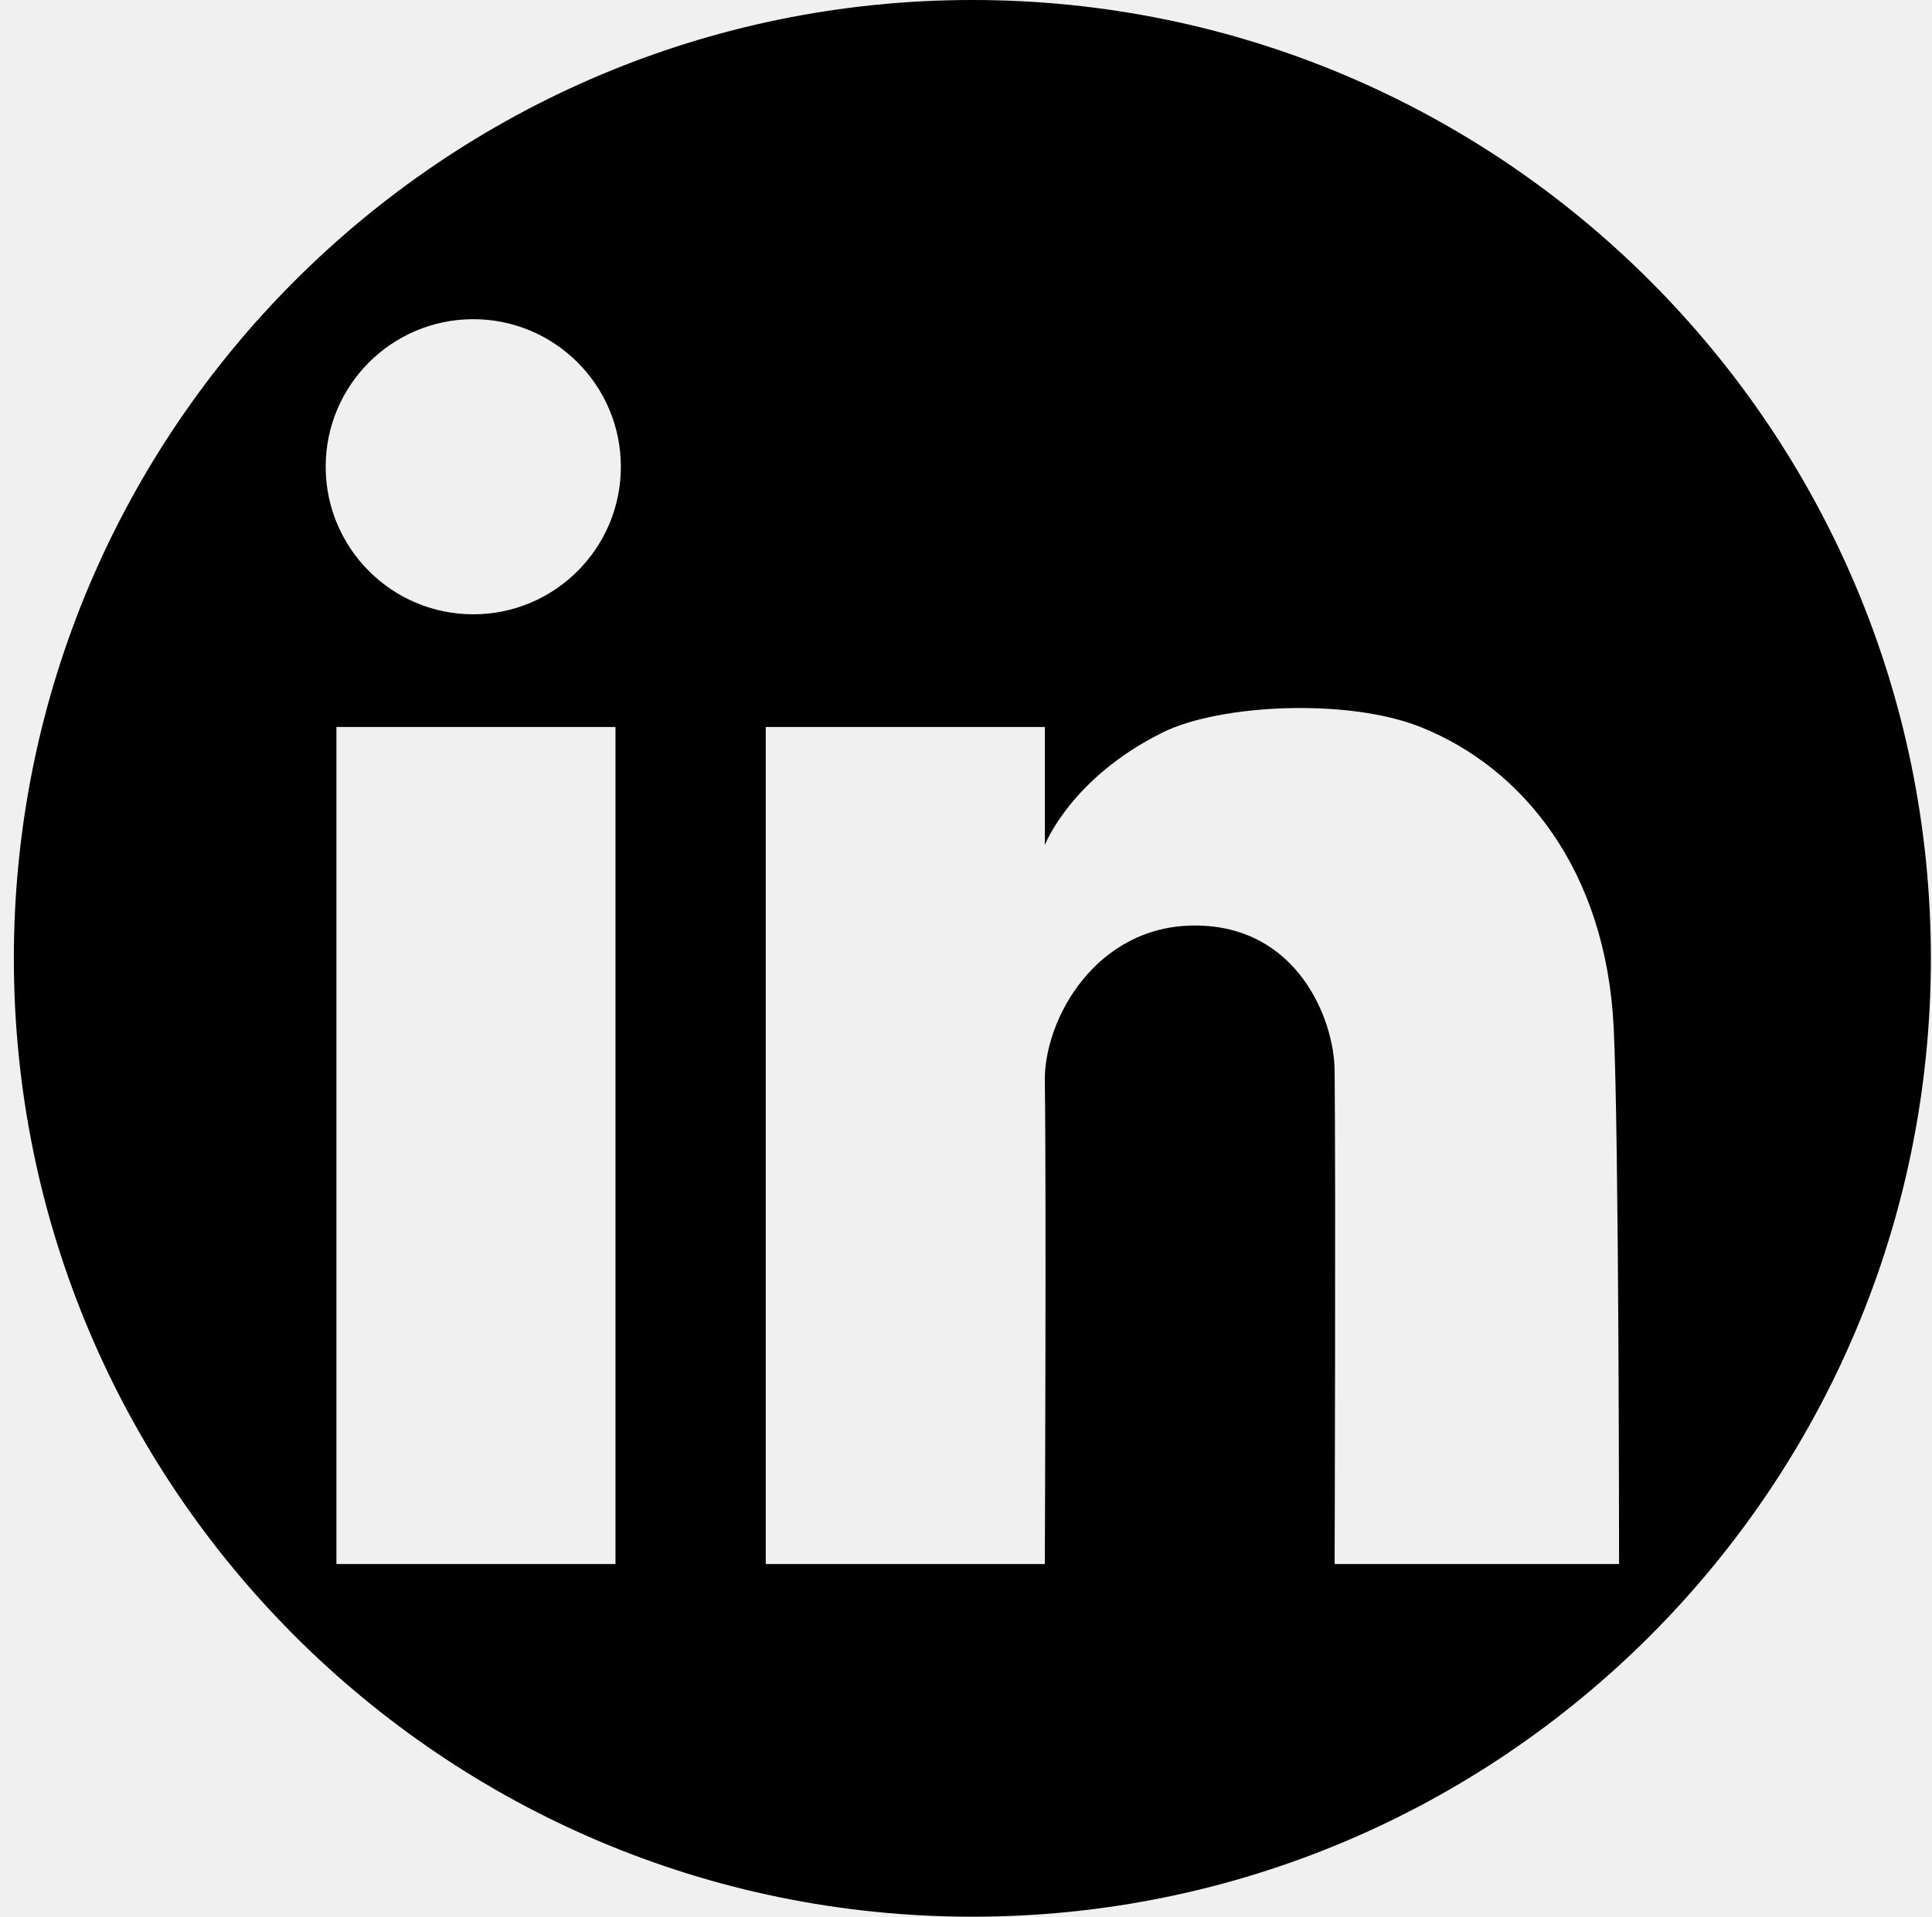
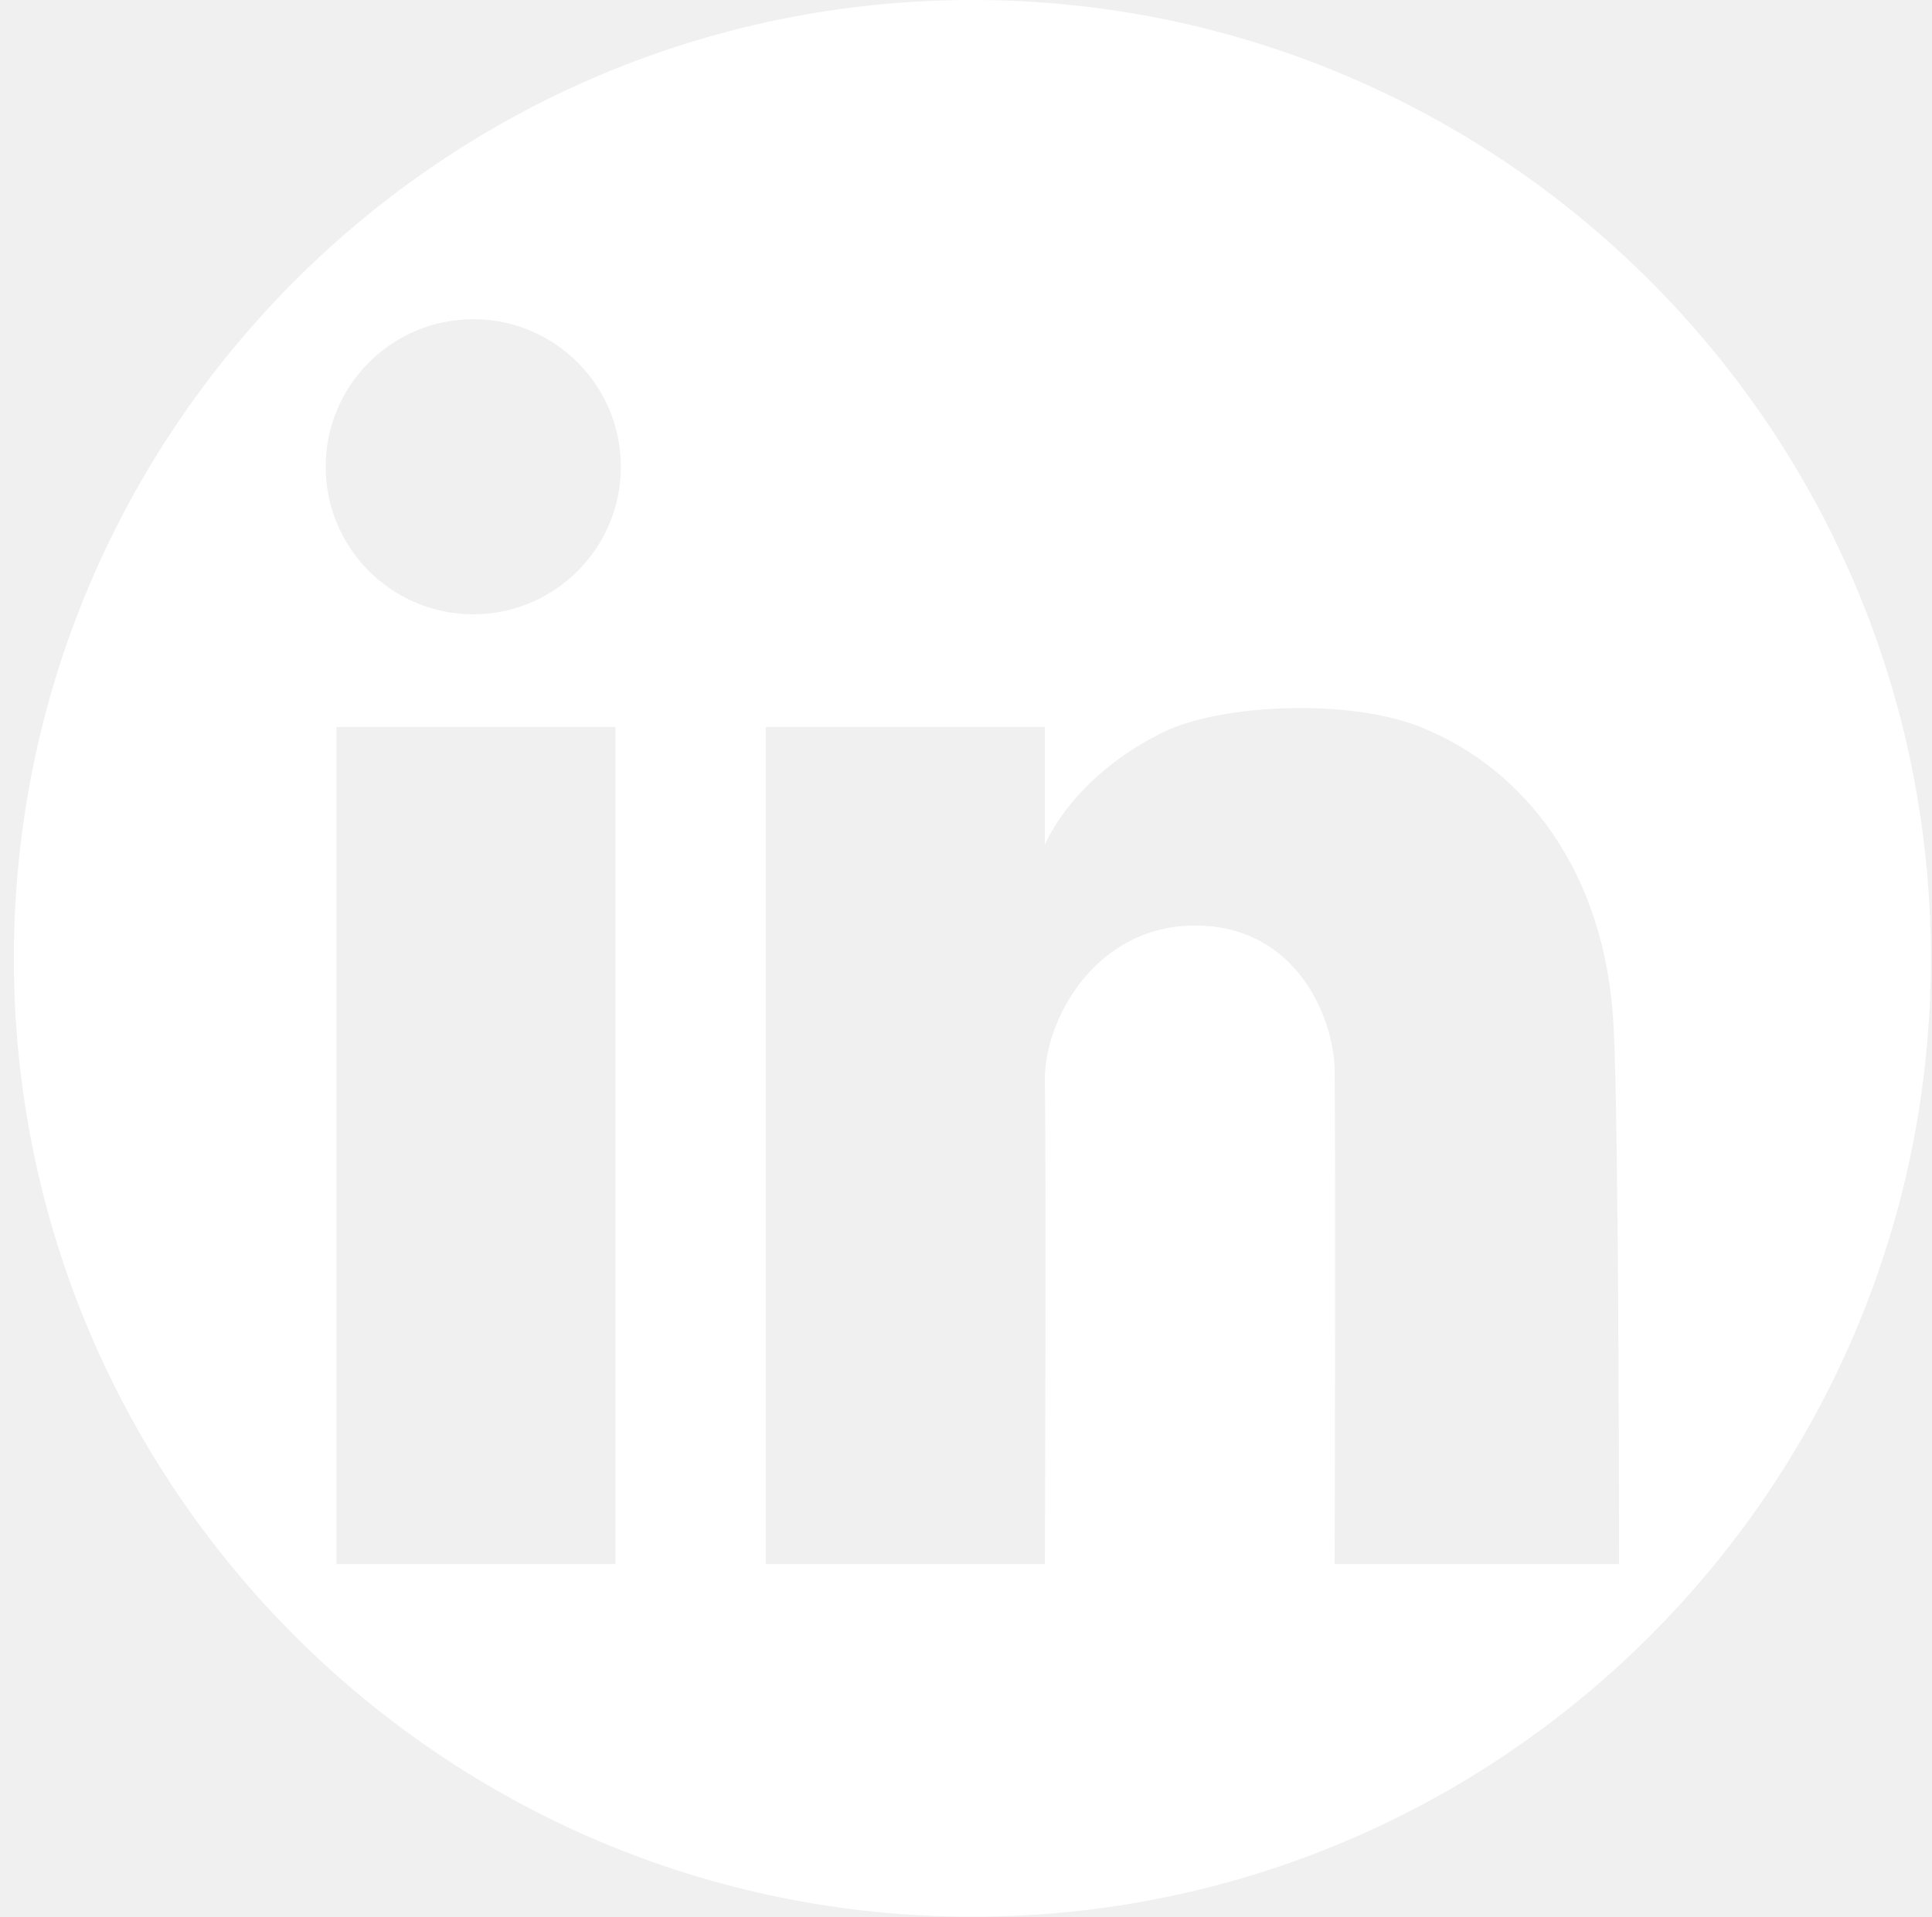
<svg xmlns="http://www.w3.org/2000/svg" width="100%" height="100%" viewBox="0 0 129 128" version="1.1" xml:space="preserve" style="fill-rule:evenodd;clip-rule:evenodd;stroke-linejoin:round;stroke-miterlimit:1.414;">
-   <path d="M64.925,0c35.323,0 64,28.677 64,64c0,35.323 -28.677,64 -64,64c-35.322,0 -64,-28.677 -64,-64c0,-35.323 28.678,-64 64,-64Zm-23.829,48.549l-18.633,0l0,55.9l18.633,0l0,-55.9Zm10.034,0l0,55.9l18.633,0c0,-0.04 0.105,-25.039 0,-32.25c-0.06,-4.124 3.414,-10.4 10.033,-10.392c6.83,0.009 9.283,6.254 9.317,9.675c0.078,7.896 0,32.967 0,32.967l18.992,0c0,-0.046 -0.001,-28.494 -0.359,-35.834c-0.511,-10.486 -6.046,-17.331 -12.9,-20.066c-4.836,-1.93 -13.372,-1.53 -17.2,0.358c-6.151,3.035 -7.883,7.525 -7.883,7.525l0,-7.883l-18.633,0Zm-19.529,-27.233c5.438,0 9.854,4.415 9.854,9.854c0,5.438 -4.416,9.854 -9.854,9.854c-5.439,0 -9.855,-4.416 -9.855,-9.854c0,-5.439 4.416,-9.854 9.855,-9.854Z" />
+   <path d="M64.925,0c35.323,0 64,28.677 64,64c0,35.323 -28.677,64 -64,64c-35.322,0 -64,-28.677 -64,-64c0,-35.323 28.678,-64 64,-64Zm-23.829,48.549l-18.633,0l0,55.9l18.633,0l0,-55.9Zm10.034,0l0,55.9l18.633,0c0,-0.04 0.105,-25.039 0,-32.25c-0.06,-4.124 3.414,-10.4 10.033,-10.392c6.83,0.009 9.283,6.254 9.317,9.675c0.078,7.896 0,32.967 0,32.967l18.992,0c0,-0.046 -0.001,-28.494 -0.359,-35.834c-0.511,-10.486 -6.046,-17.331 -12.9,-20.066c-4.836,-1.93 -13.372,-1.53 -17.2,0.358c-6.151,3.035 -7.883,7.525 -7.883,7.525l0,-7.883l-18.633,0Zm-19.529,-27.233c5.438,0 9.854,4.415 9.854,9.854c0,5.438 -4.416,9.854 -9.854,9.854c-5.439,0 -9.855,-4.416 -9.855,-9.854c0,-5.439 4.416,-9.854 9.855,-9.854Z" style="fill:#fff;" />
</svg>
